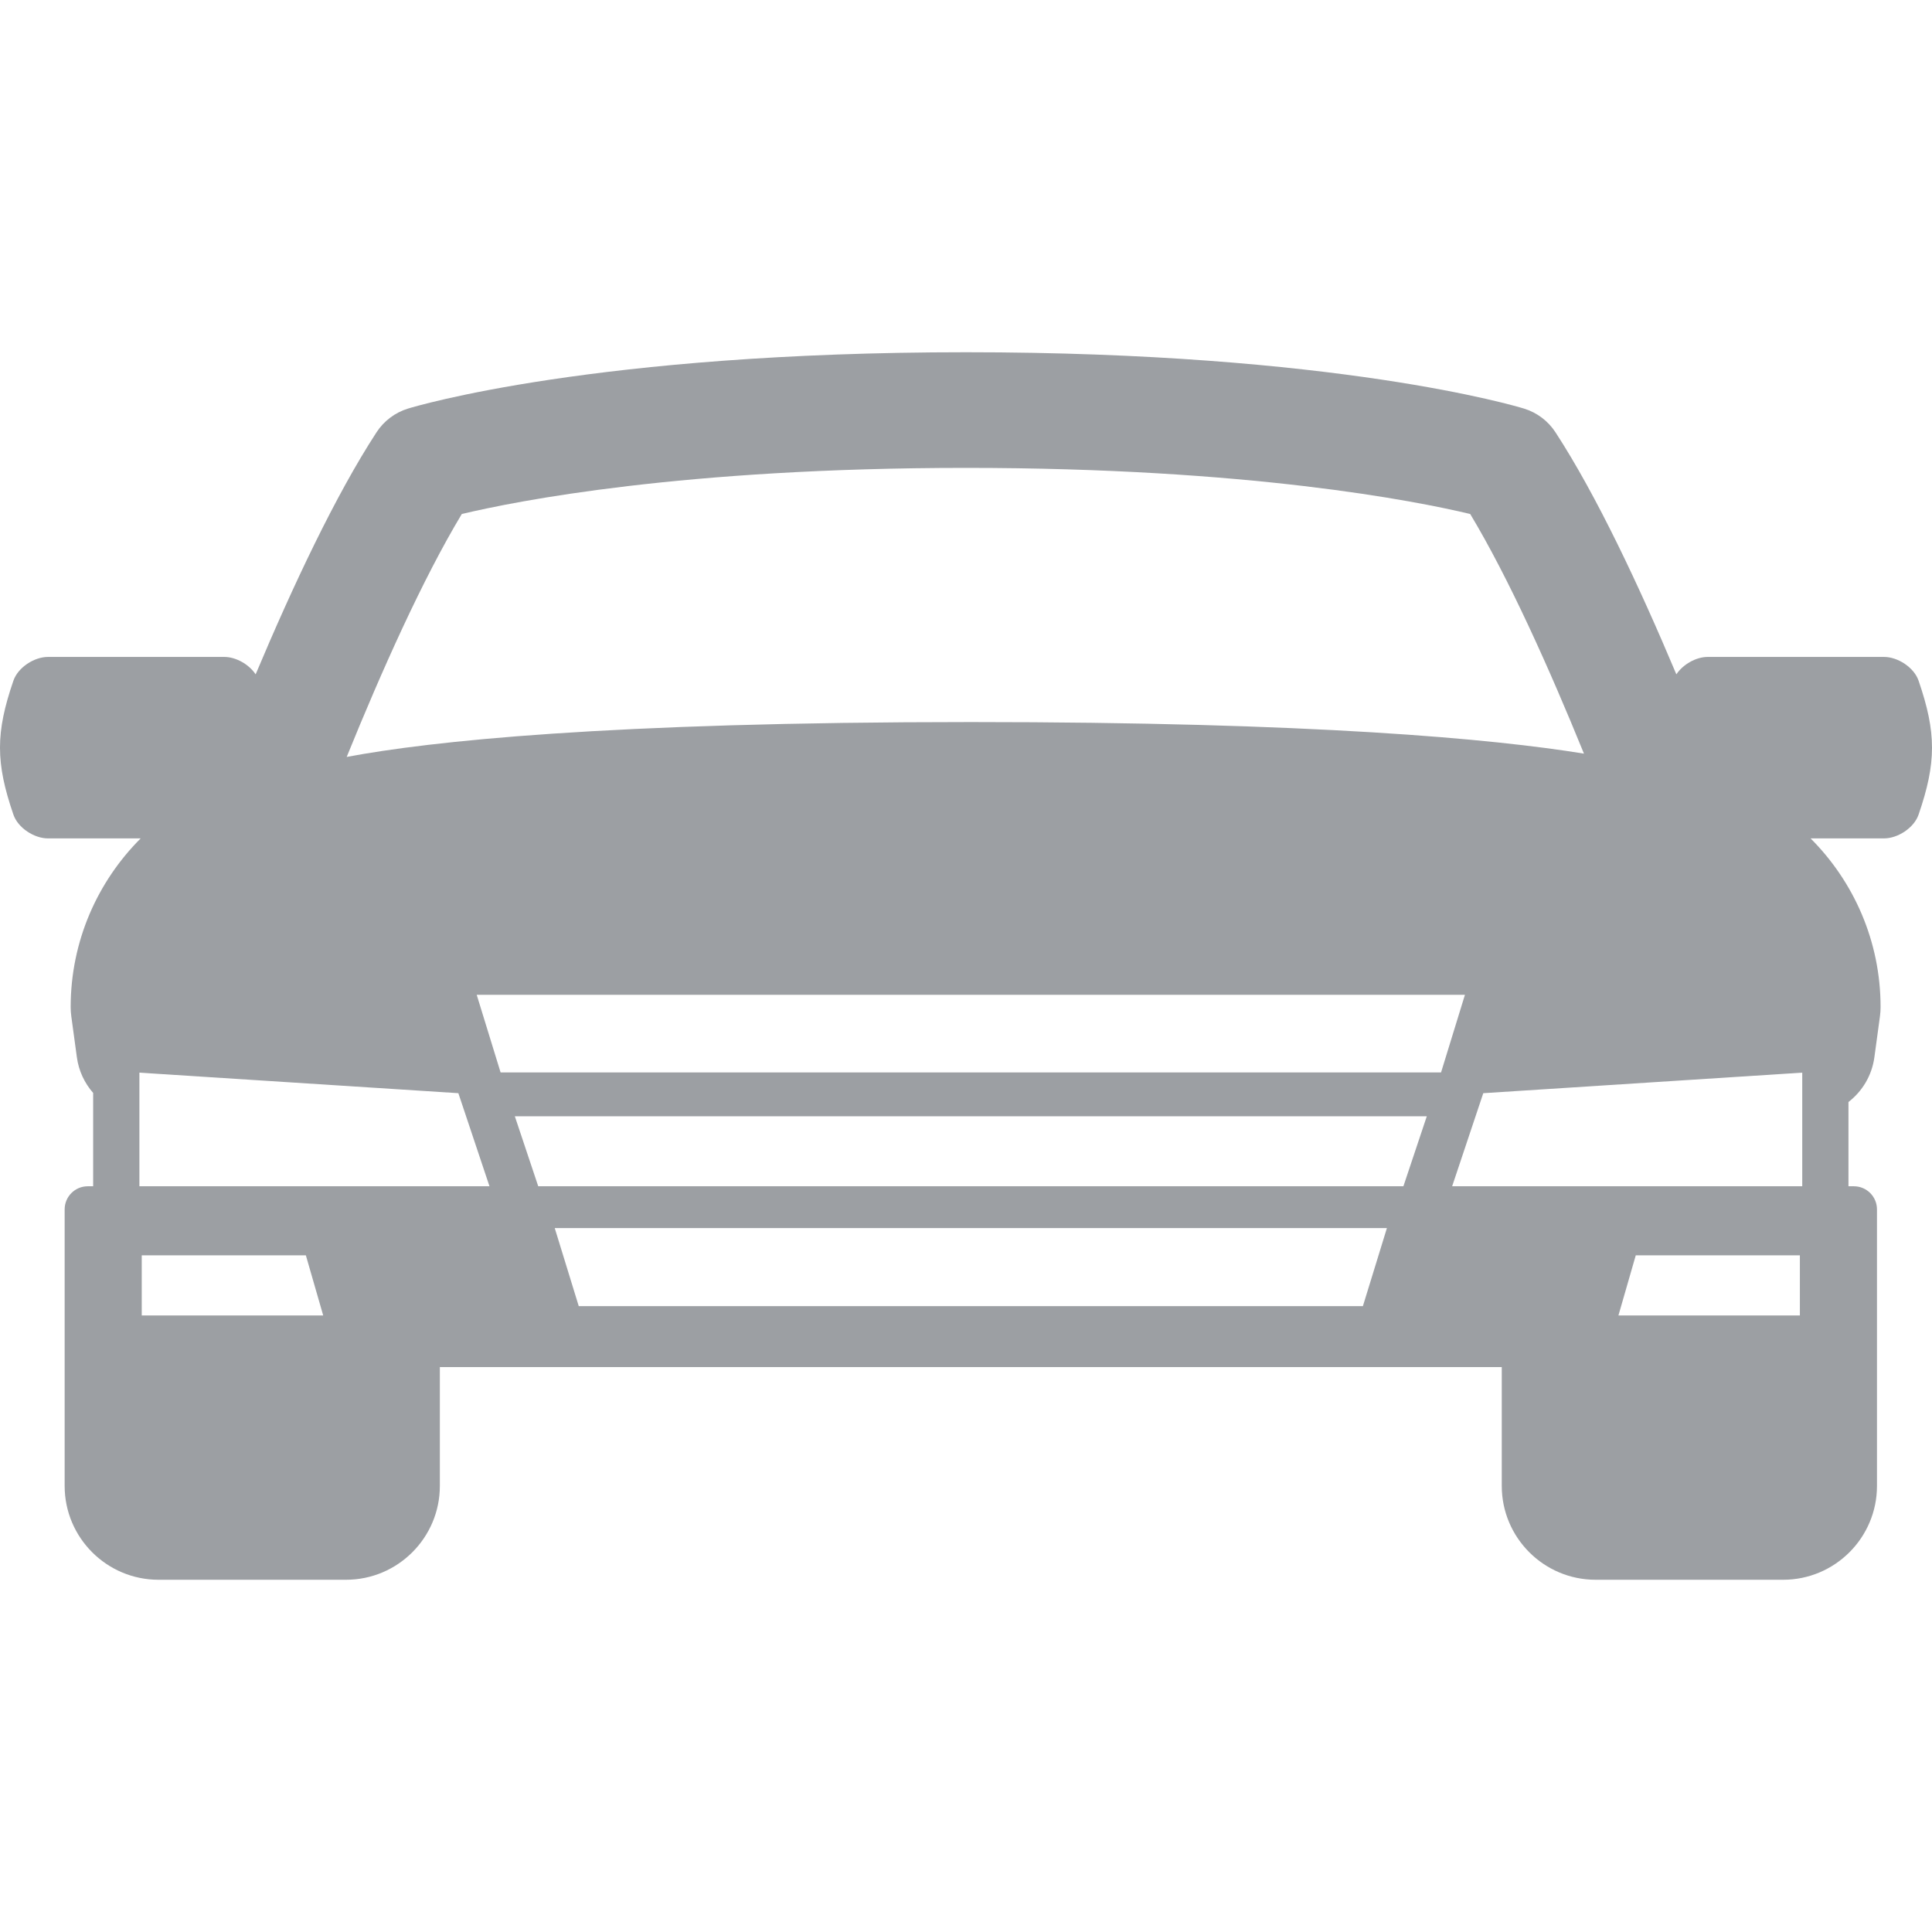
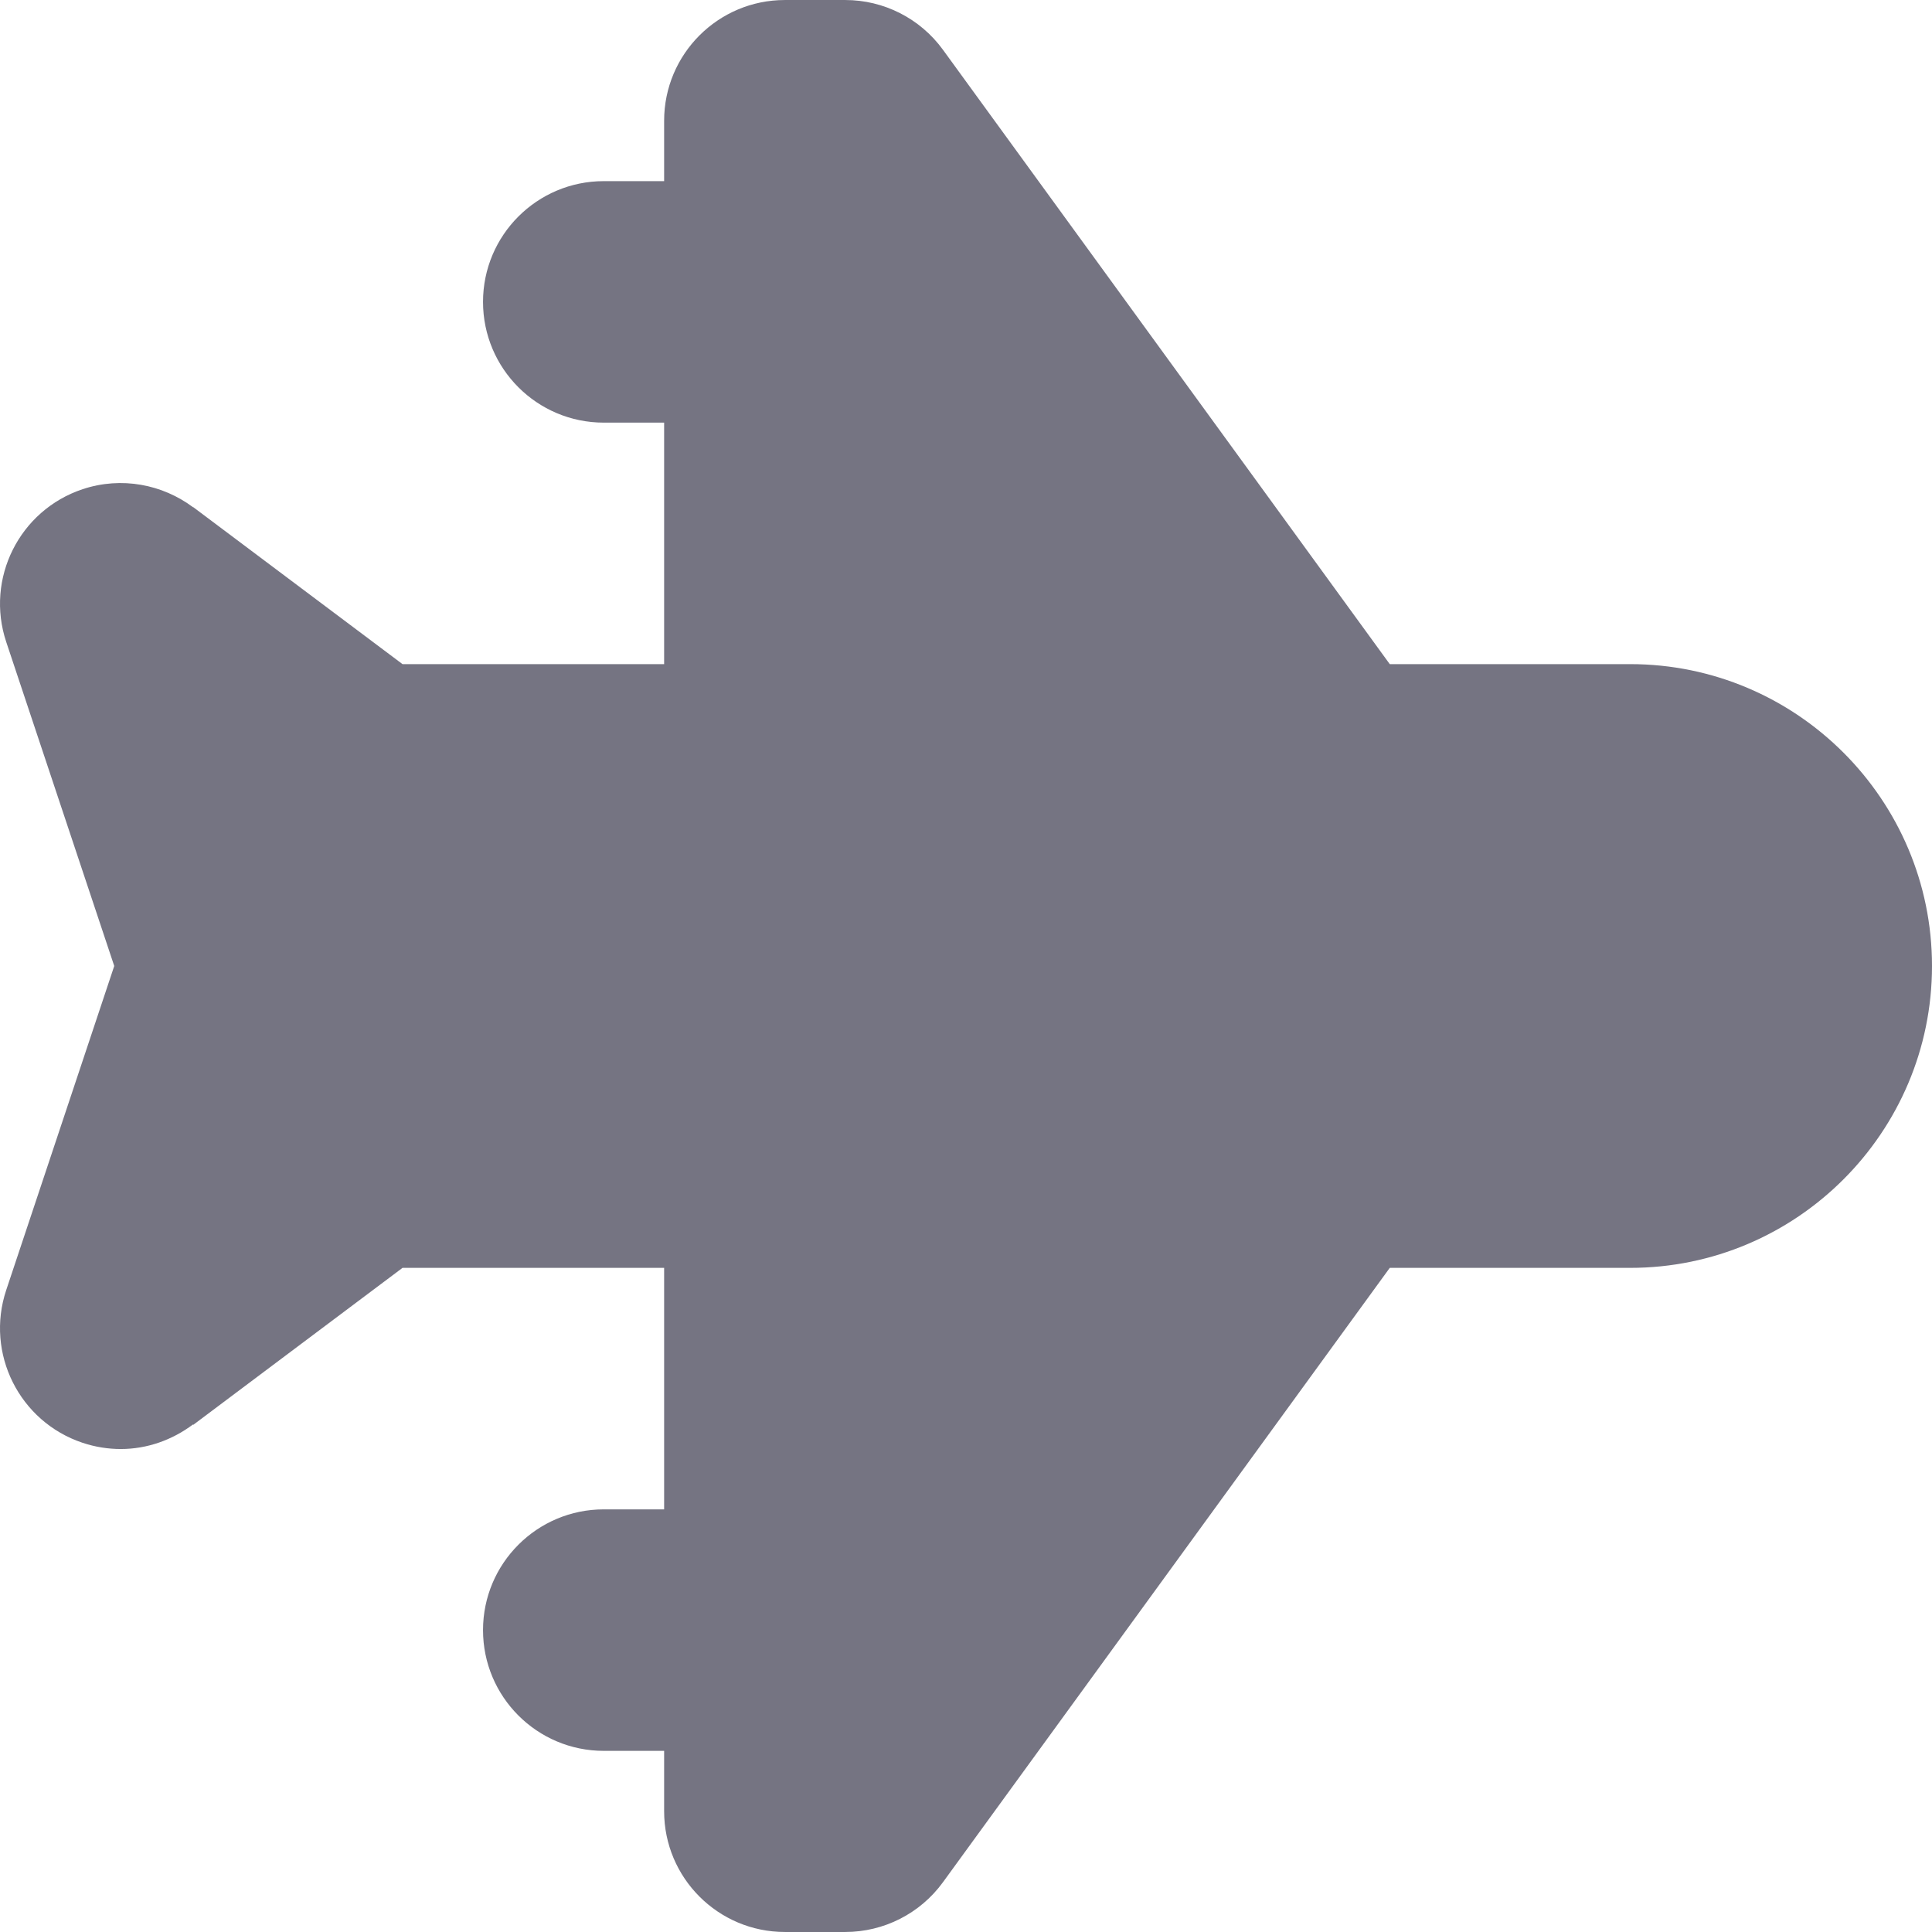
- <svg xmlns="http://www.w3.org/2000/svg" viewBox="0 0 417.885 417.885">
-   <path style="stroke:#000000;stroke-width:0;stroke-linecap:round;stroke-linejoin:round;" d="M414.986,147.236  c-0.994-2.892-4.515-5.142-7.454-5.142c-12.728,0-25.456,0-38.183,0c-2.451,0-5.3,1.566-6.758,3.762  c-8.031-19.086-17.269-38.732-26.146-52.353c-1.597-2.451-4.003-4.265-6.8-5.125c-1.617-0.497-40.534-12.189-120.704-12.189  c-80.168,0-119.084,11.692-120.701,12.189c-2.796,0.86-5.203,2.674-6.8,5.126c-8.877,13.623-18.115,33.269-26.146,52.353  c-1.457-2.196-4.307-3.763-6.758-3.763c-12.728,0-25.455,0-38.183,0c-2.939,0-6.46,2.25-7.455,5.142  c-3.866,11.258-3.864,17.704,0.001,28.963c0.994,2.892,4.515,5.142,7.454,5.142c6.692,0,13.383,0,20.075,0  c-9.345,9.35-15.142,22.246-15.142,36.478c0,0.665,0.045,1.329,0.134,1.989l1.208,8.878c0.402,2.958,1.674,5.602,3.522,7.713v20.187  h-1.166c-2.761,0-5,2.239-5,5v59.819c0,11.189,9.103,20.291,20.291,20.291h40.573c11.188,0,20.291-9.103,20.291-20.291v-25.709  h229.689v25.709c0,11.189,9.103,20.291,20.291,20.291h40.573c11.189,0,20.291-9.103,20.291-20.291v-59.819c0-2.761-2.239-5-5-5  h-1.167v-18.224c2.973-2.299,5.066-5.709,5.606-9.677l1.207-8.878c0.09-0.659,0.134-1.324,0.134-1.989  c0-14.232-5.797-27.128-15.142-36.478c5.303,0,10.605,0,15.908,0c2.939,0,6.46-2.25,7.454-5.142  C418.853,164.94,418.851,158.494,414.986,147.236z M99.886,111.177c11.789-2.815,47.803-9.975,109.056-9.975  c61.277,0,97.297,7.165,109.058,9.974c8.35,13.875,17.125,33.463,24.604,51.831c-19.639-3.19-58.322-6.829-132.619-6.829  c-78.96,0-117.08,4.171-134.996,7.544C82.528,145.154,91.423,125.24,99.886,111.177z M30.659,284.529v-13h35.5l3.749,13H30.659z   M30.151,256.586V232.01l68.991,4.442l6.732,20.134H30.151z M294.787,282.517H125.182l-5.197-16.892h180L294.787,282.517z   M303.551,256.586H116.418l-5.061-15.135h197.254L303.551,256.586z M108.277,231.967l-5.167-16.793h213.75l-5.167,16.793H108.277z   M389.309,284.529h-39.249l3.749-13h35.499V284.529z M389.818,256.586h-75.723l6.732-20.134l68.991-4.442V256.586z" fill="#9c9fa3" />
+ <svg xmlns="http://www.w3.org/2000/svg" viewBox="0 0 512.009 512.009">
+   <path fill="#757482" d="m432.009,176.004h-63.702l-118.415-162.82c-6.023-8.281-15.648-13.18-25.883-13.18h-16c-17.672,0-32.004,14.328-32.004,32v16h-15.996c-17.672,0-32,14.328-32,32s14.328,32 32,32h15.996v64h-69.332l-55.461-41.602c-0.012,0.014-0.021,0.02-0.032,0.035-8.122-6.066-18.969-8.219-29.288-4.793-16.766,5.594-25.828,23.711-20.242,40.477l28.625,85.883-28.626,85.883c-5.586,16.766 3.477,34.883 20.242,40.477 3.351,1.117 6.766,1.648 10.125,1.648 6.982,0 13.646-2.398 19.13-6.508 0.023,0.039 0.041,0.064 0.066,0.102l55.461-41.602h69.332v64h-15.996c-17.672,0-32,14.328-32,32 0,17.672 14.328,32 32,32h15.996v16c0,17.672 14.332,32 32.004,32h16c10.234,0 19.859-4.898 25.883-13.18l118.415-162.82h63.702c44.109,0 80-35.891 80-80s-35.891-80-80-80z" />
</svg>
